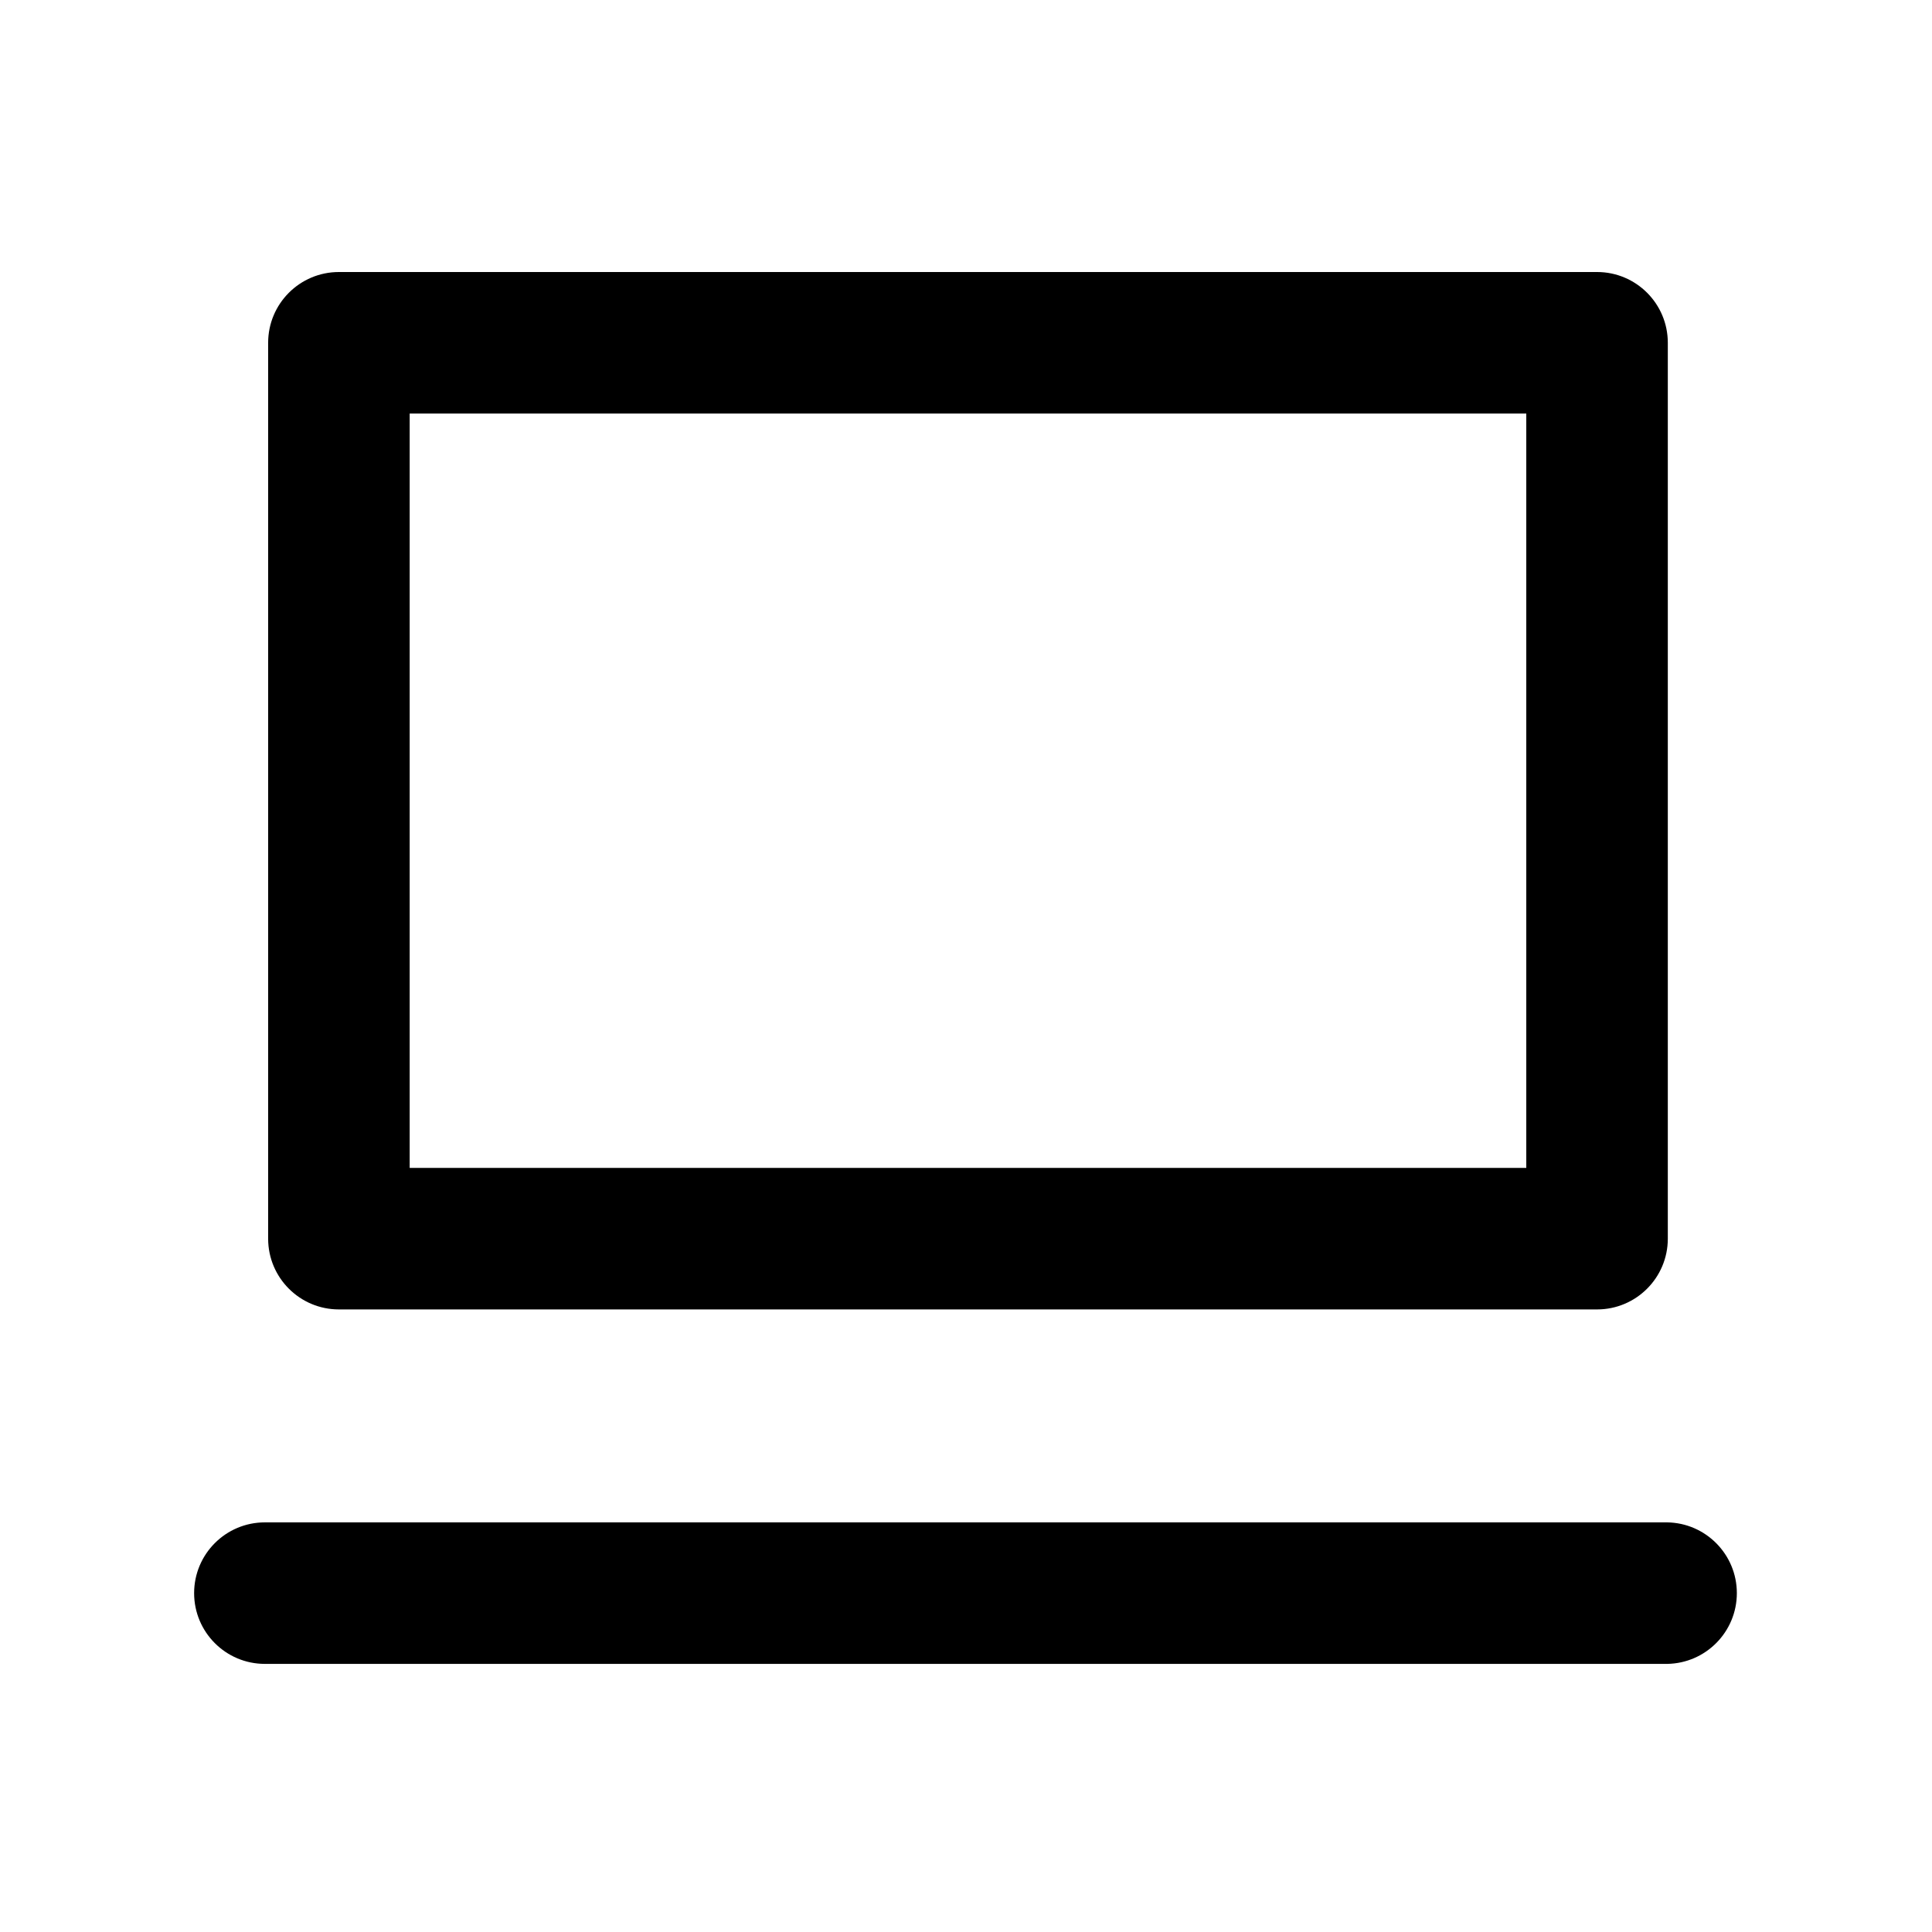
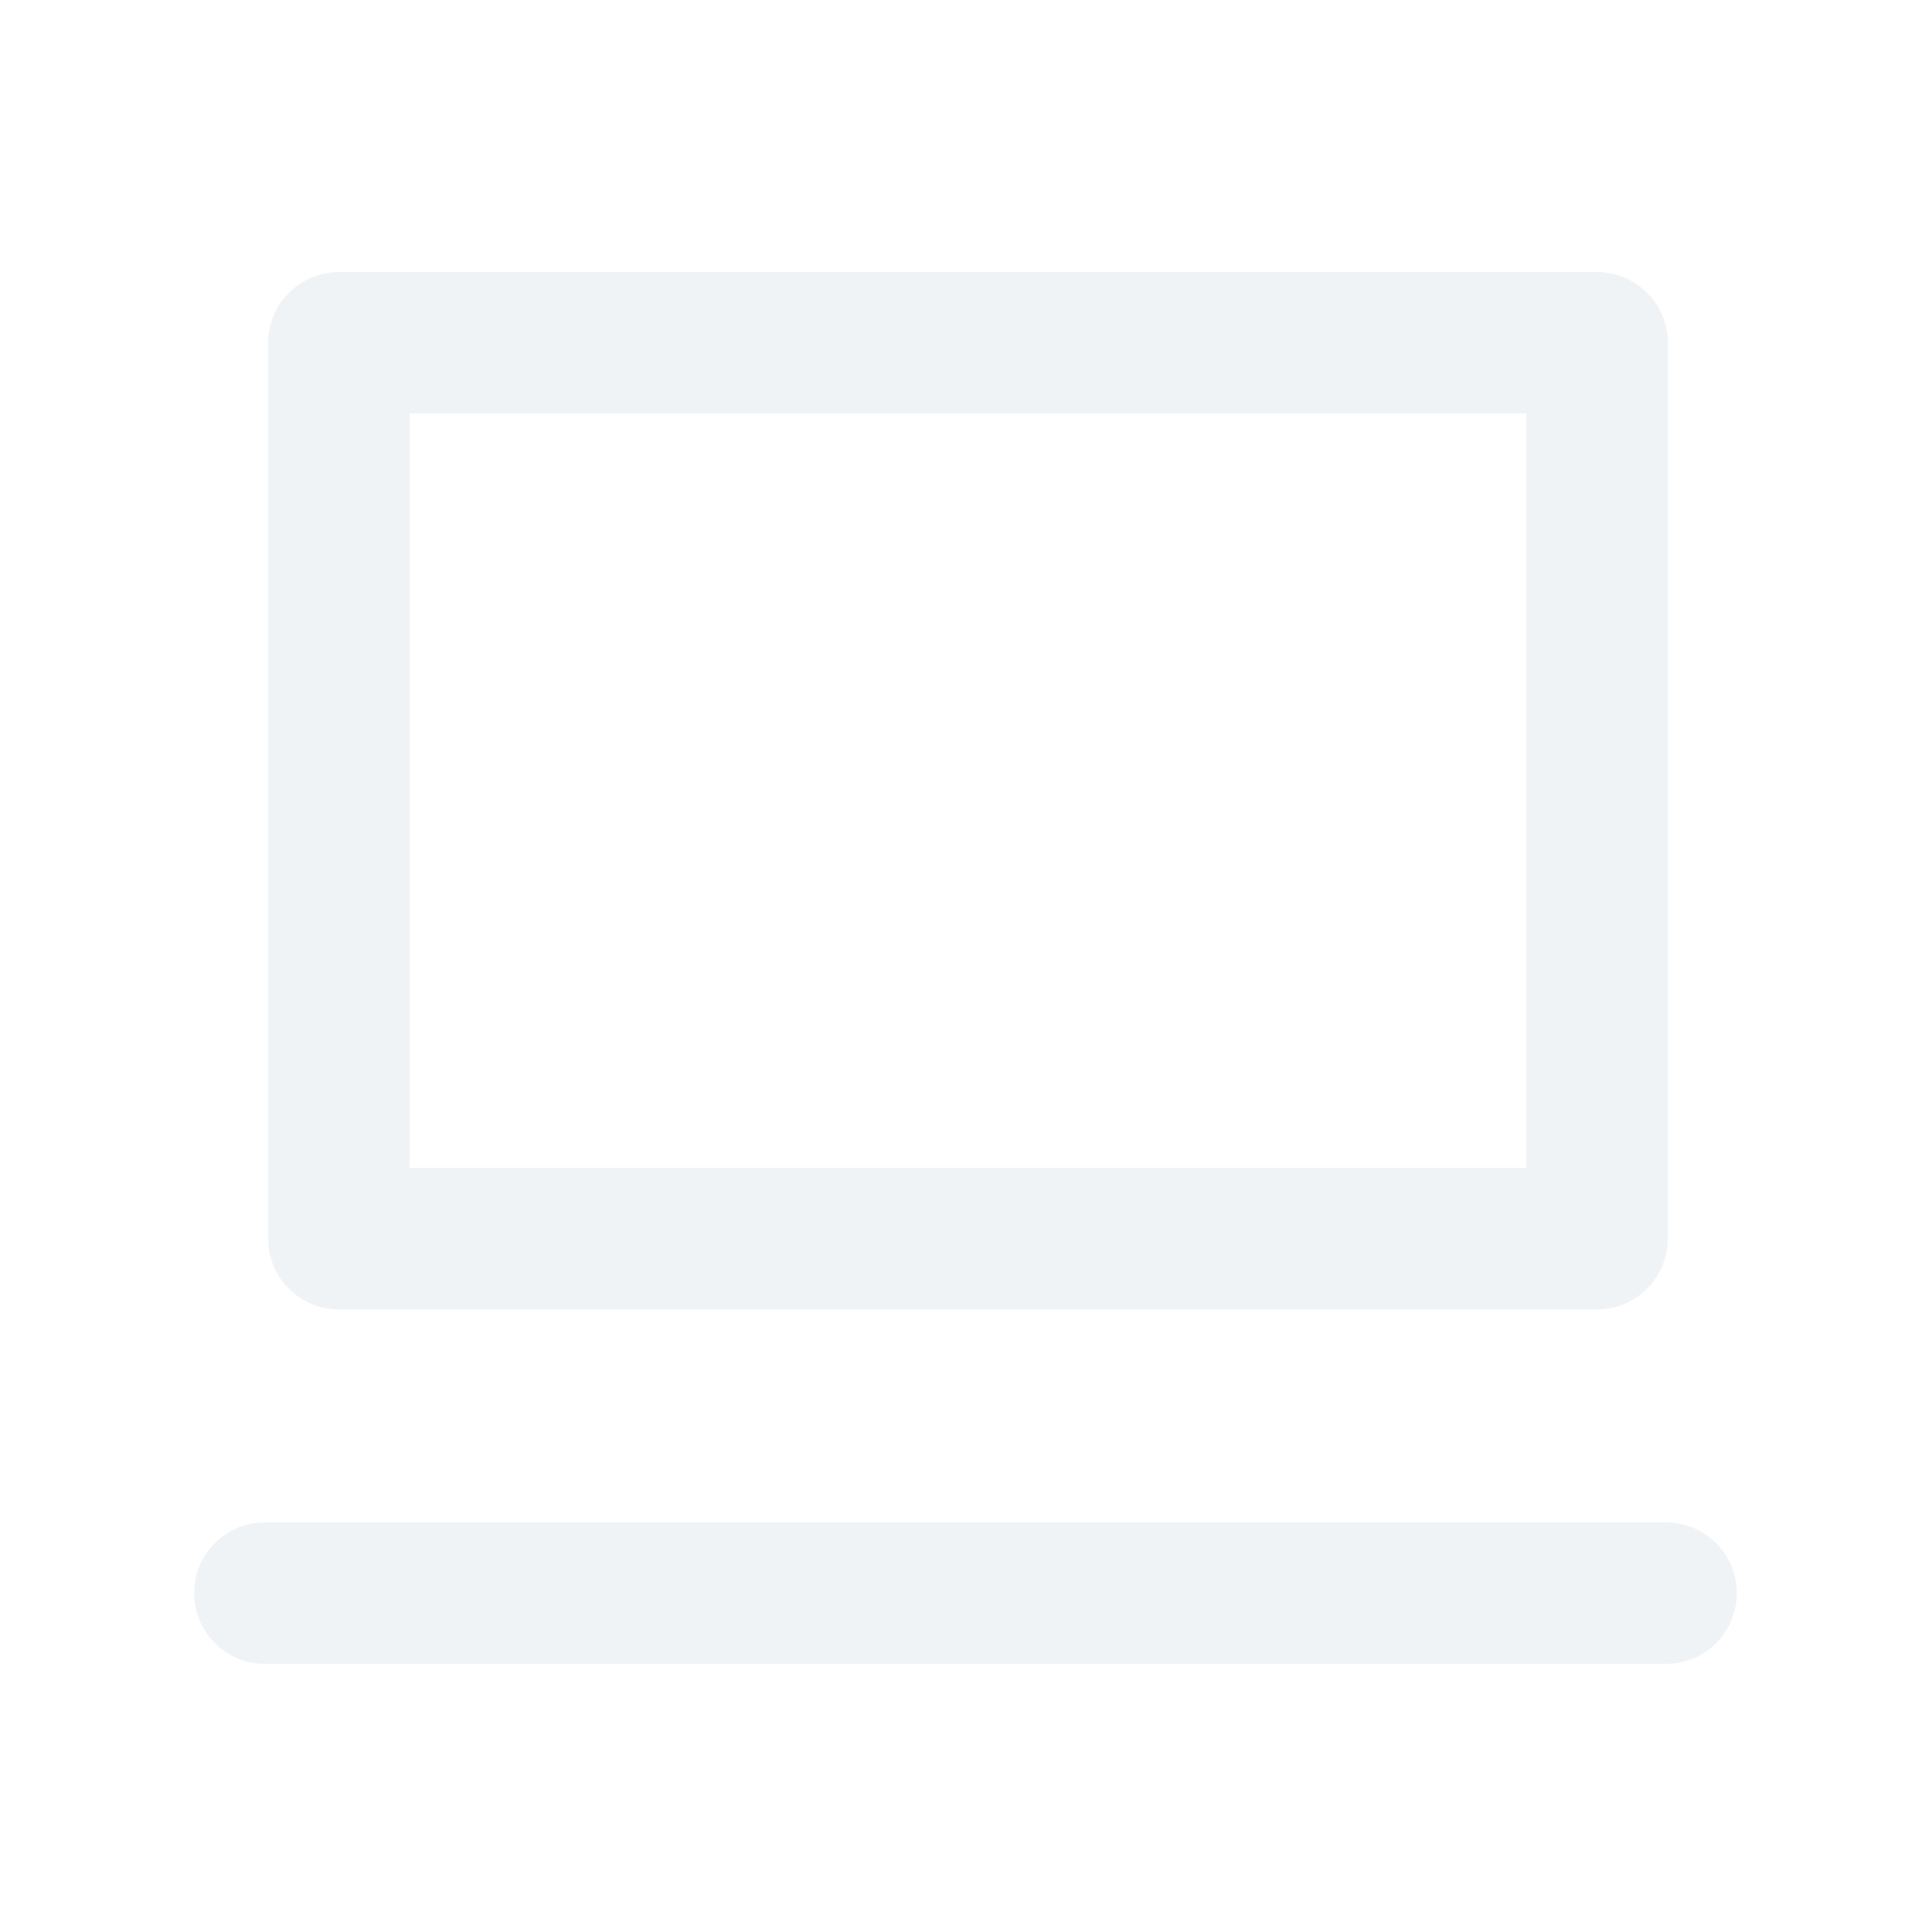
<svg xmlns="http://www.w3.org/2000/svg" width="124" height="124" viewBox="0 0 124 124" fill="none">
-   <path fill-rule="evenodd" clip-rule="evenodd" d="M17.21 22a4.542 4.542 0 0 1 4.542-4.541h80.75A4.542 4.542 0 0 1 107.044 22v57.5a4.542 4.542 0 0 1-4.542 4.542h-80.75A4.542 4.542 0 0 1 17.21 79.5V22zm9.084 4.542v48.416H97.96V26.543H26.294zM12.459 102.25A4.542 4.542 0 0 1 17 97.709h90a4.542 4.542 0 0 1 0 9.083H17a4.542 4.542 0 0 1-4.541-4.542z" fill="currentColor" />
+   <path fill-rule="evenodd" clip-rule="evenodd" d="M17.21 22a4.542 4.542 0 0 1 4.542-4.541h80.75A4.542 4.542 0 0 1 107.044 22v57.5a4.542 4.542 0 0 1-4.542 4.542h-80.75A4.542 4.542 0 0 1 17.21 79.5V22zm9.084 4.542v48.416H97.96V26.543H26.294zM12.459 102.25A4.542 4.542 0 0 1 17 97.709h90a4.542 4.542 0 0 1 0 9.083H17a4.542 4.542 0 0 1-4.541-4.542z" fill="rgba(236,240,243,0.8)" />
</svg>
